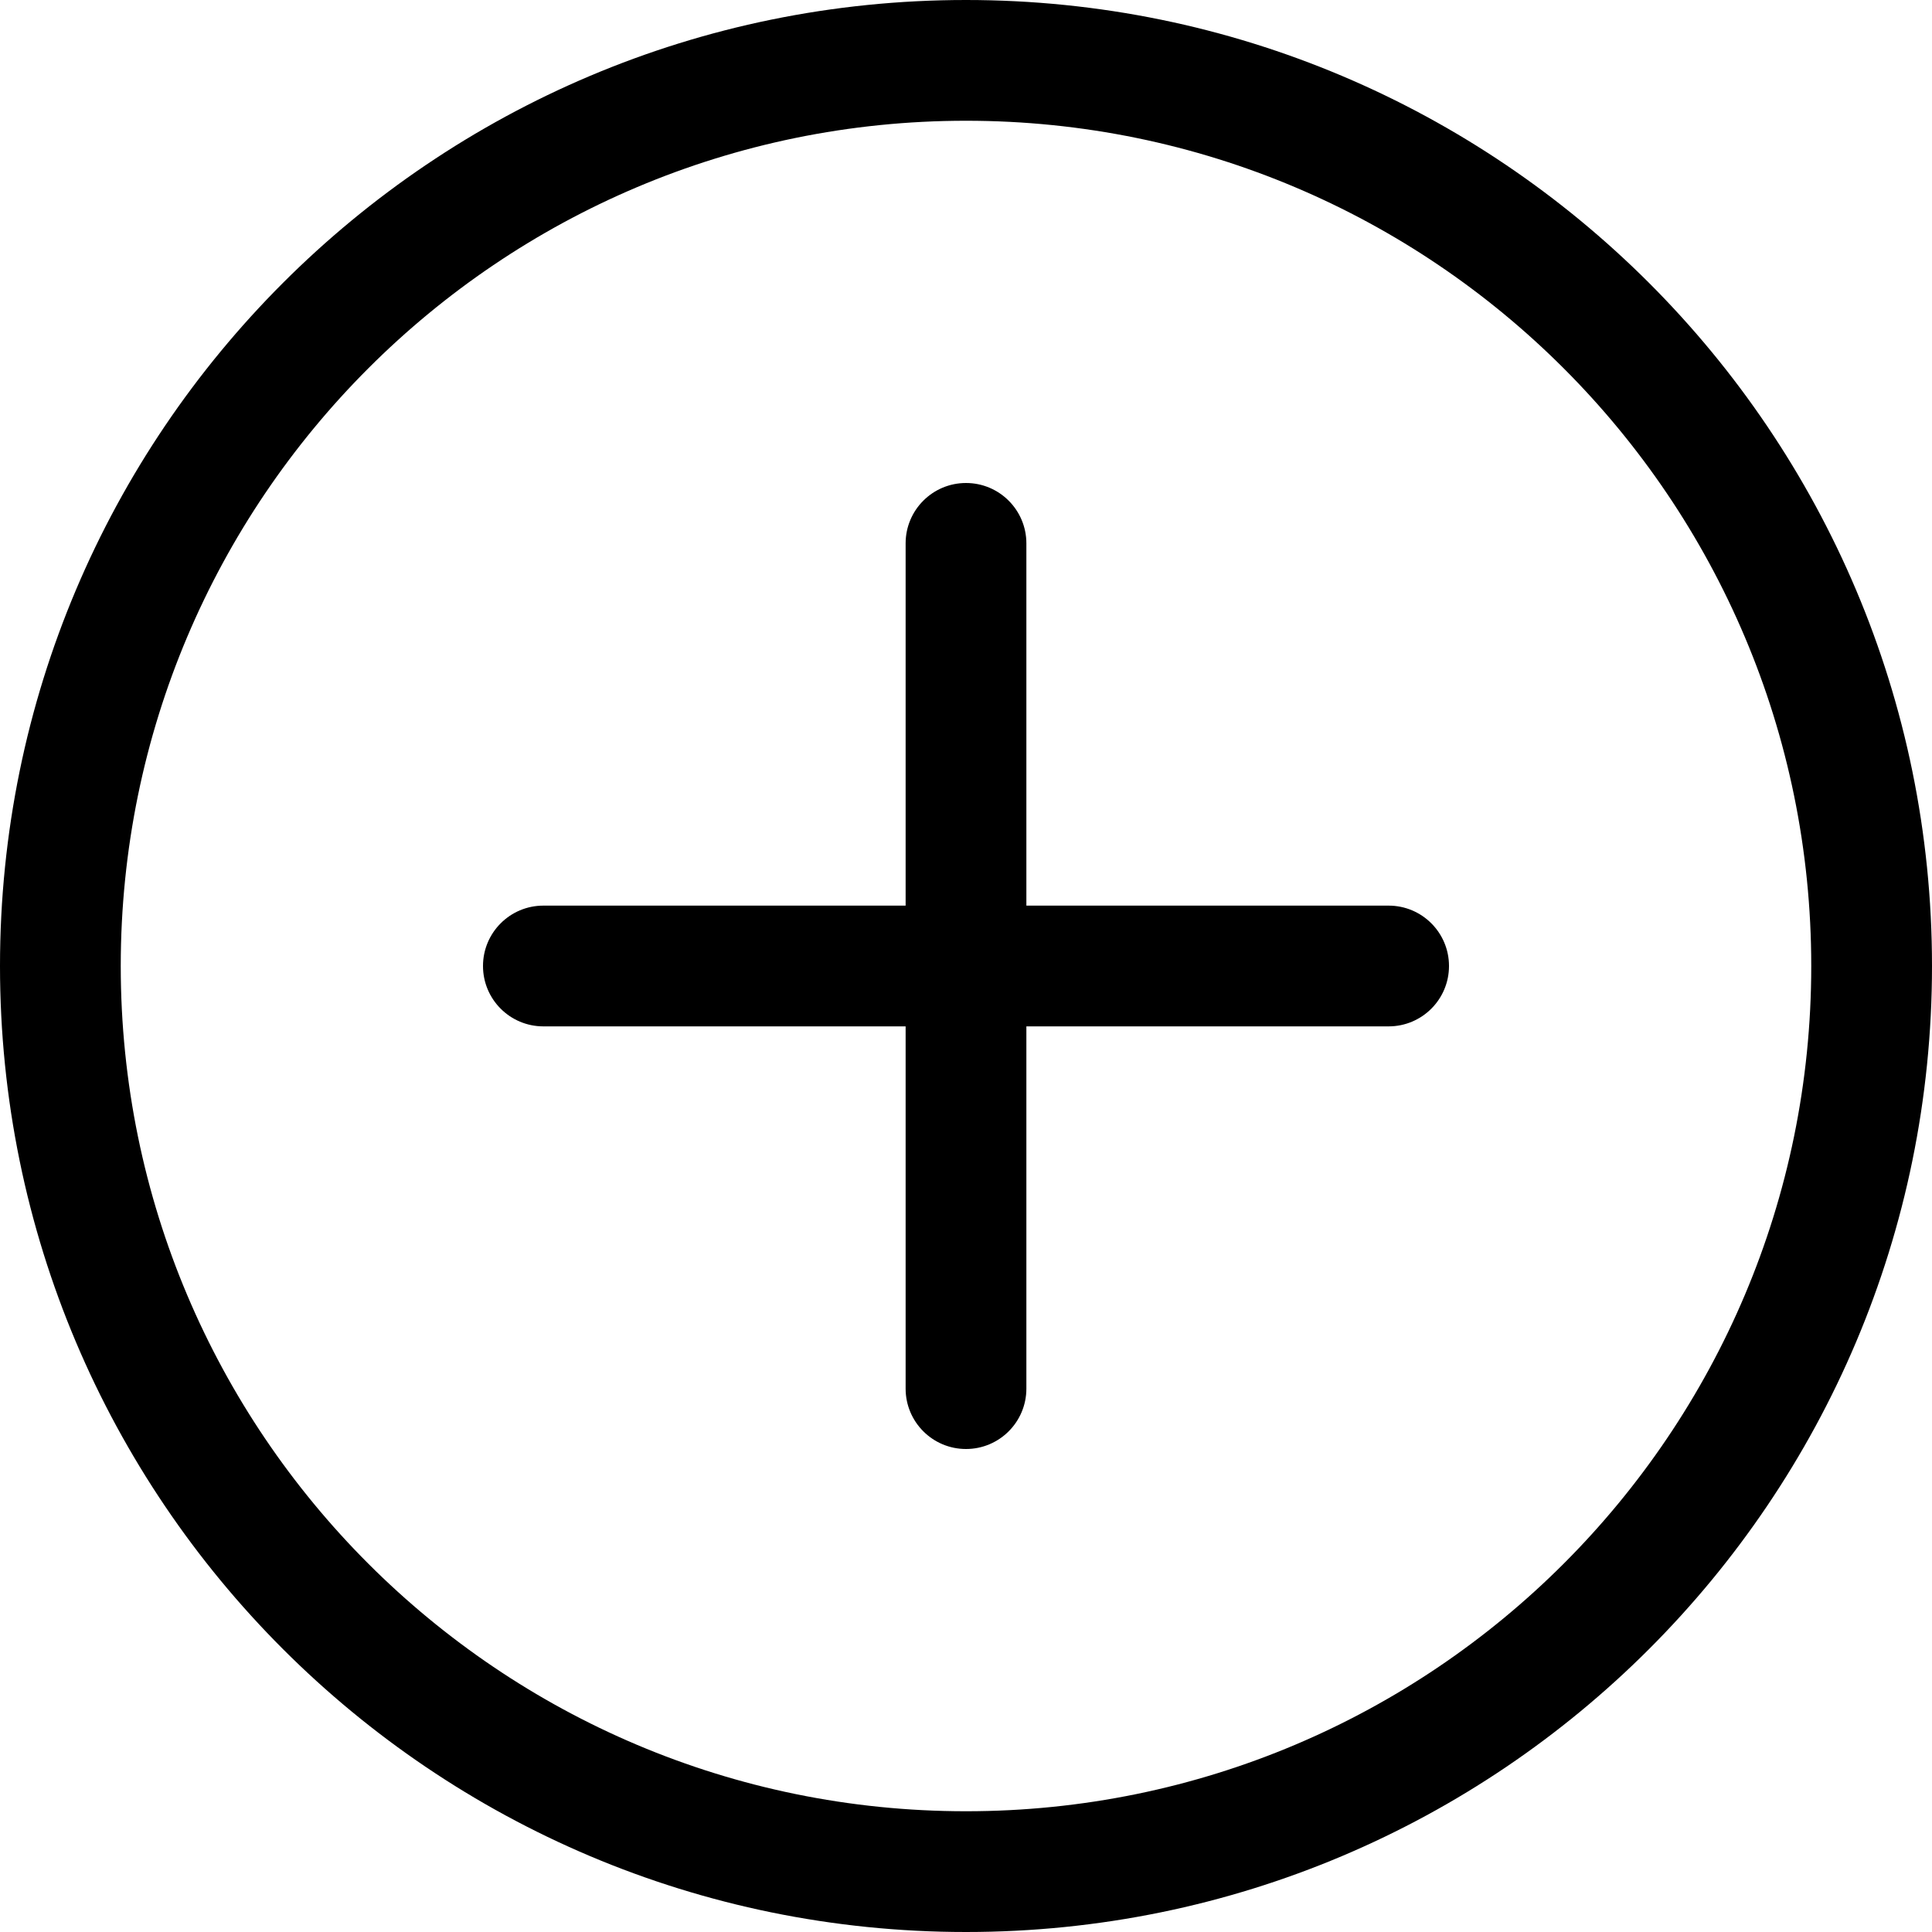
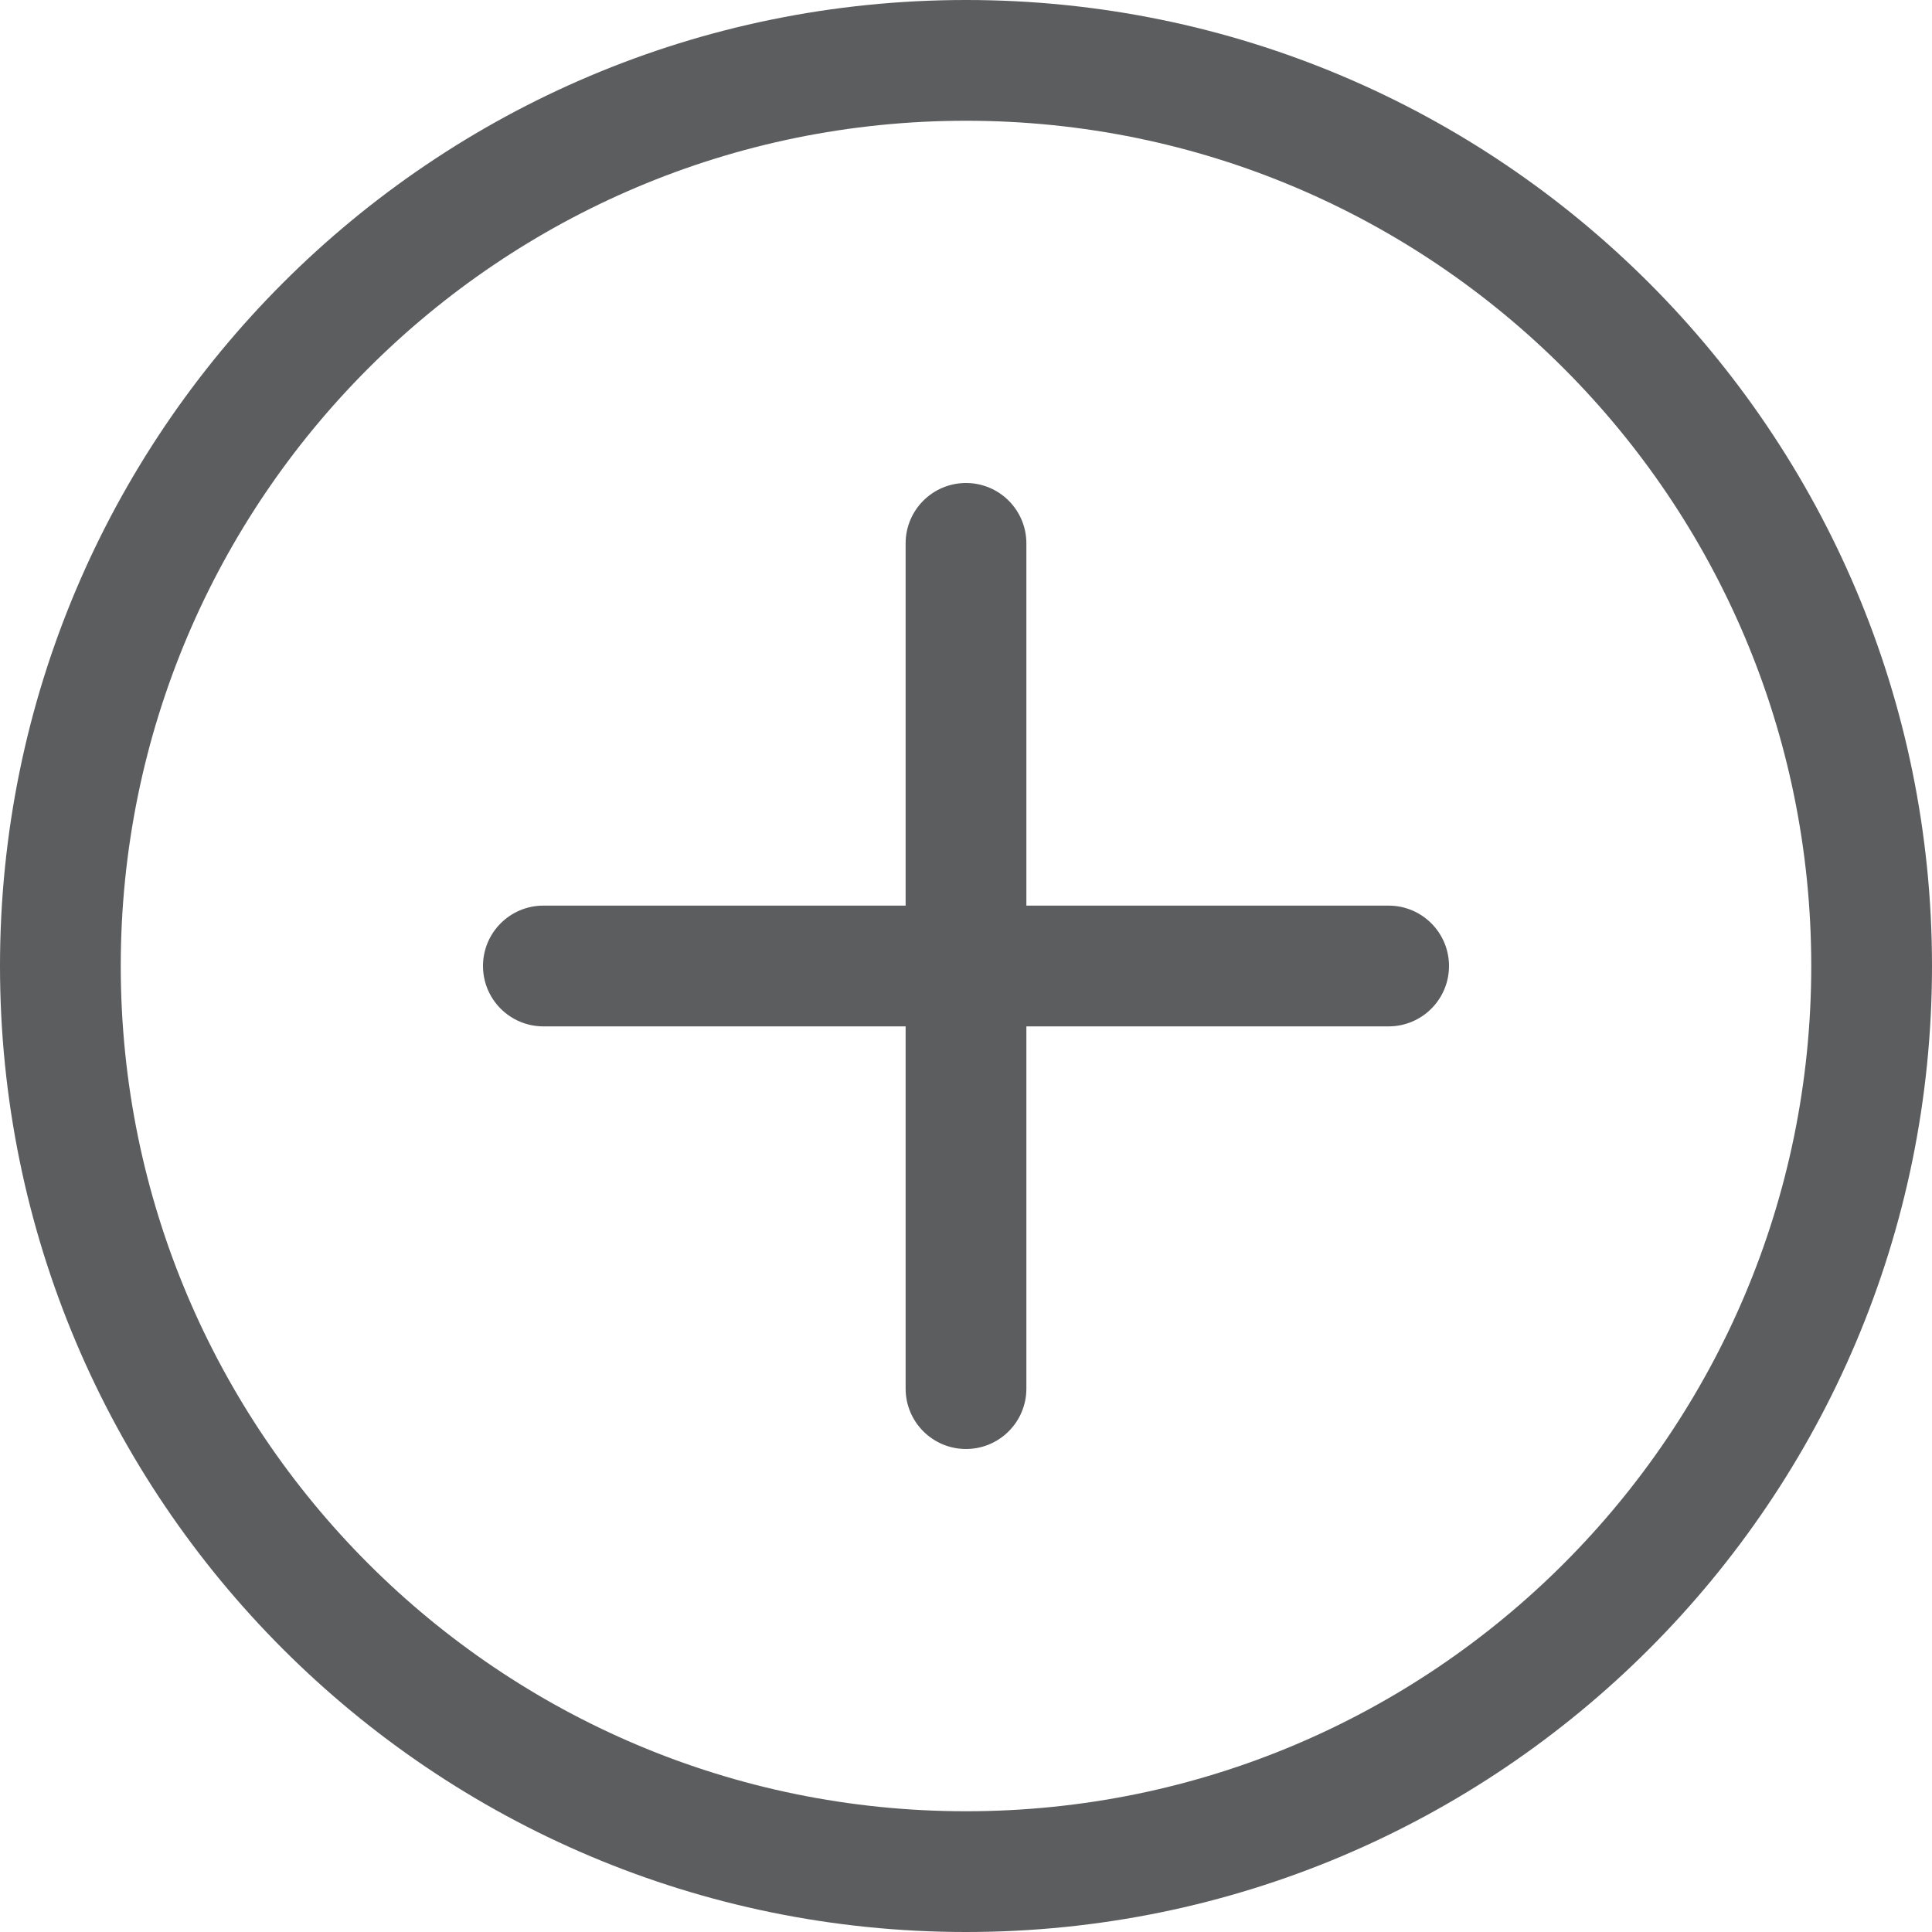
- <svg xmlns="http://www.w3.org/2000/svg" width="16" height="16" fill="currentColor" class="bi bi-plus-circle" viewBox="0 0 16 16">
+ <svg xmlns="http://www.w3.org/2000/svg" width="16" height="16" fill="#5C5D5E" class="bi bi-plus-circle" viewBox="0 0 16 16">
  <path d="M8 15A7 7 0 1 1 8 1a7 7 0 0 1 0 14m0 1A8 8 0 1 0 8 0a8 8 0 0 0 0 16" />
  <path d="M8 4a.5.5 0 0 1 .5.5v3h3a.5.5 0 0 1 0 1h-3v3a.5.5 0 0 1-1 0v-3h-3a.5.5 0 0 1 0-1h3v-3A.5.5 0 0 1 8 4" />
</svg>
